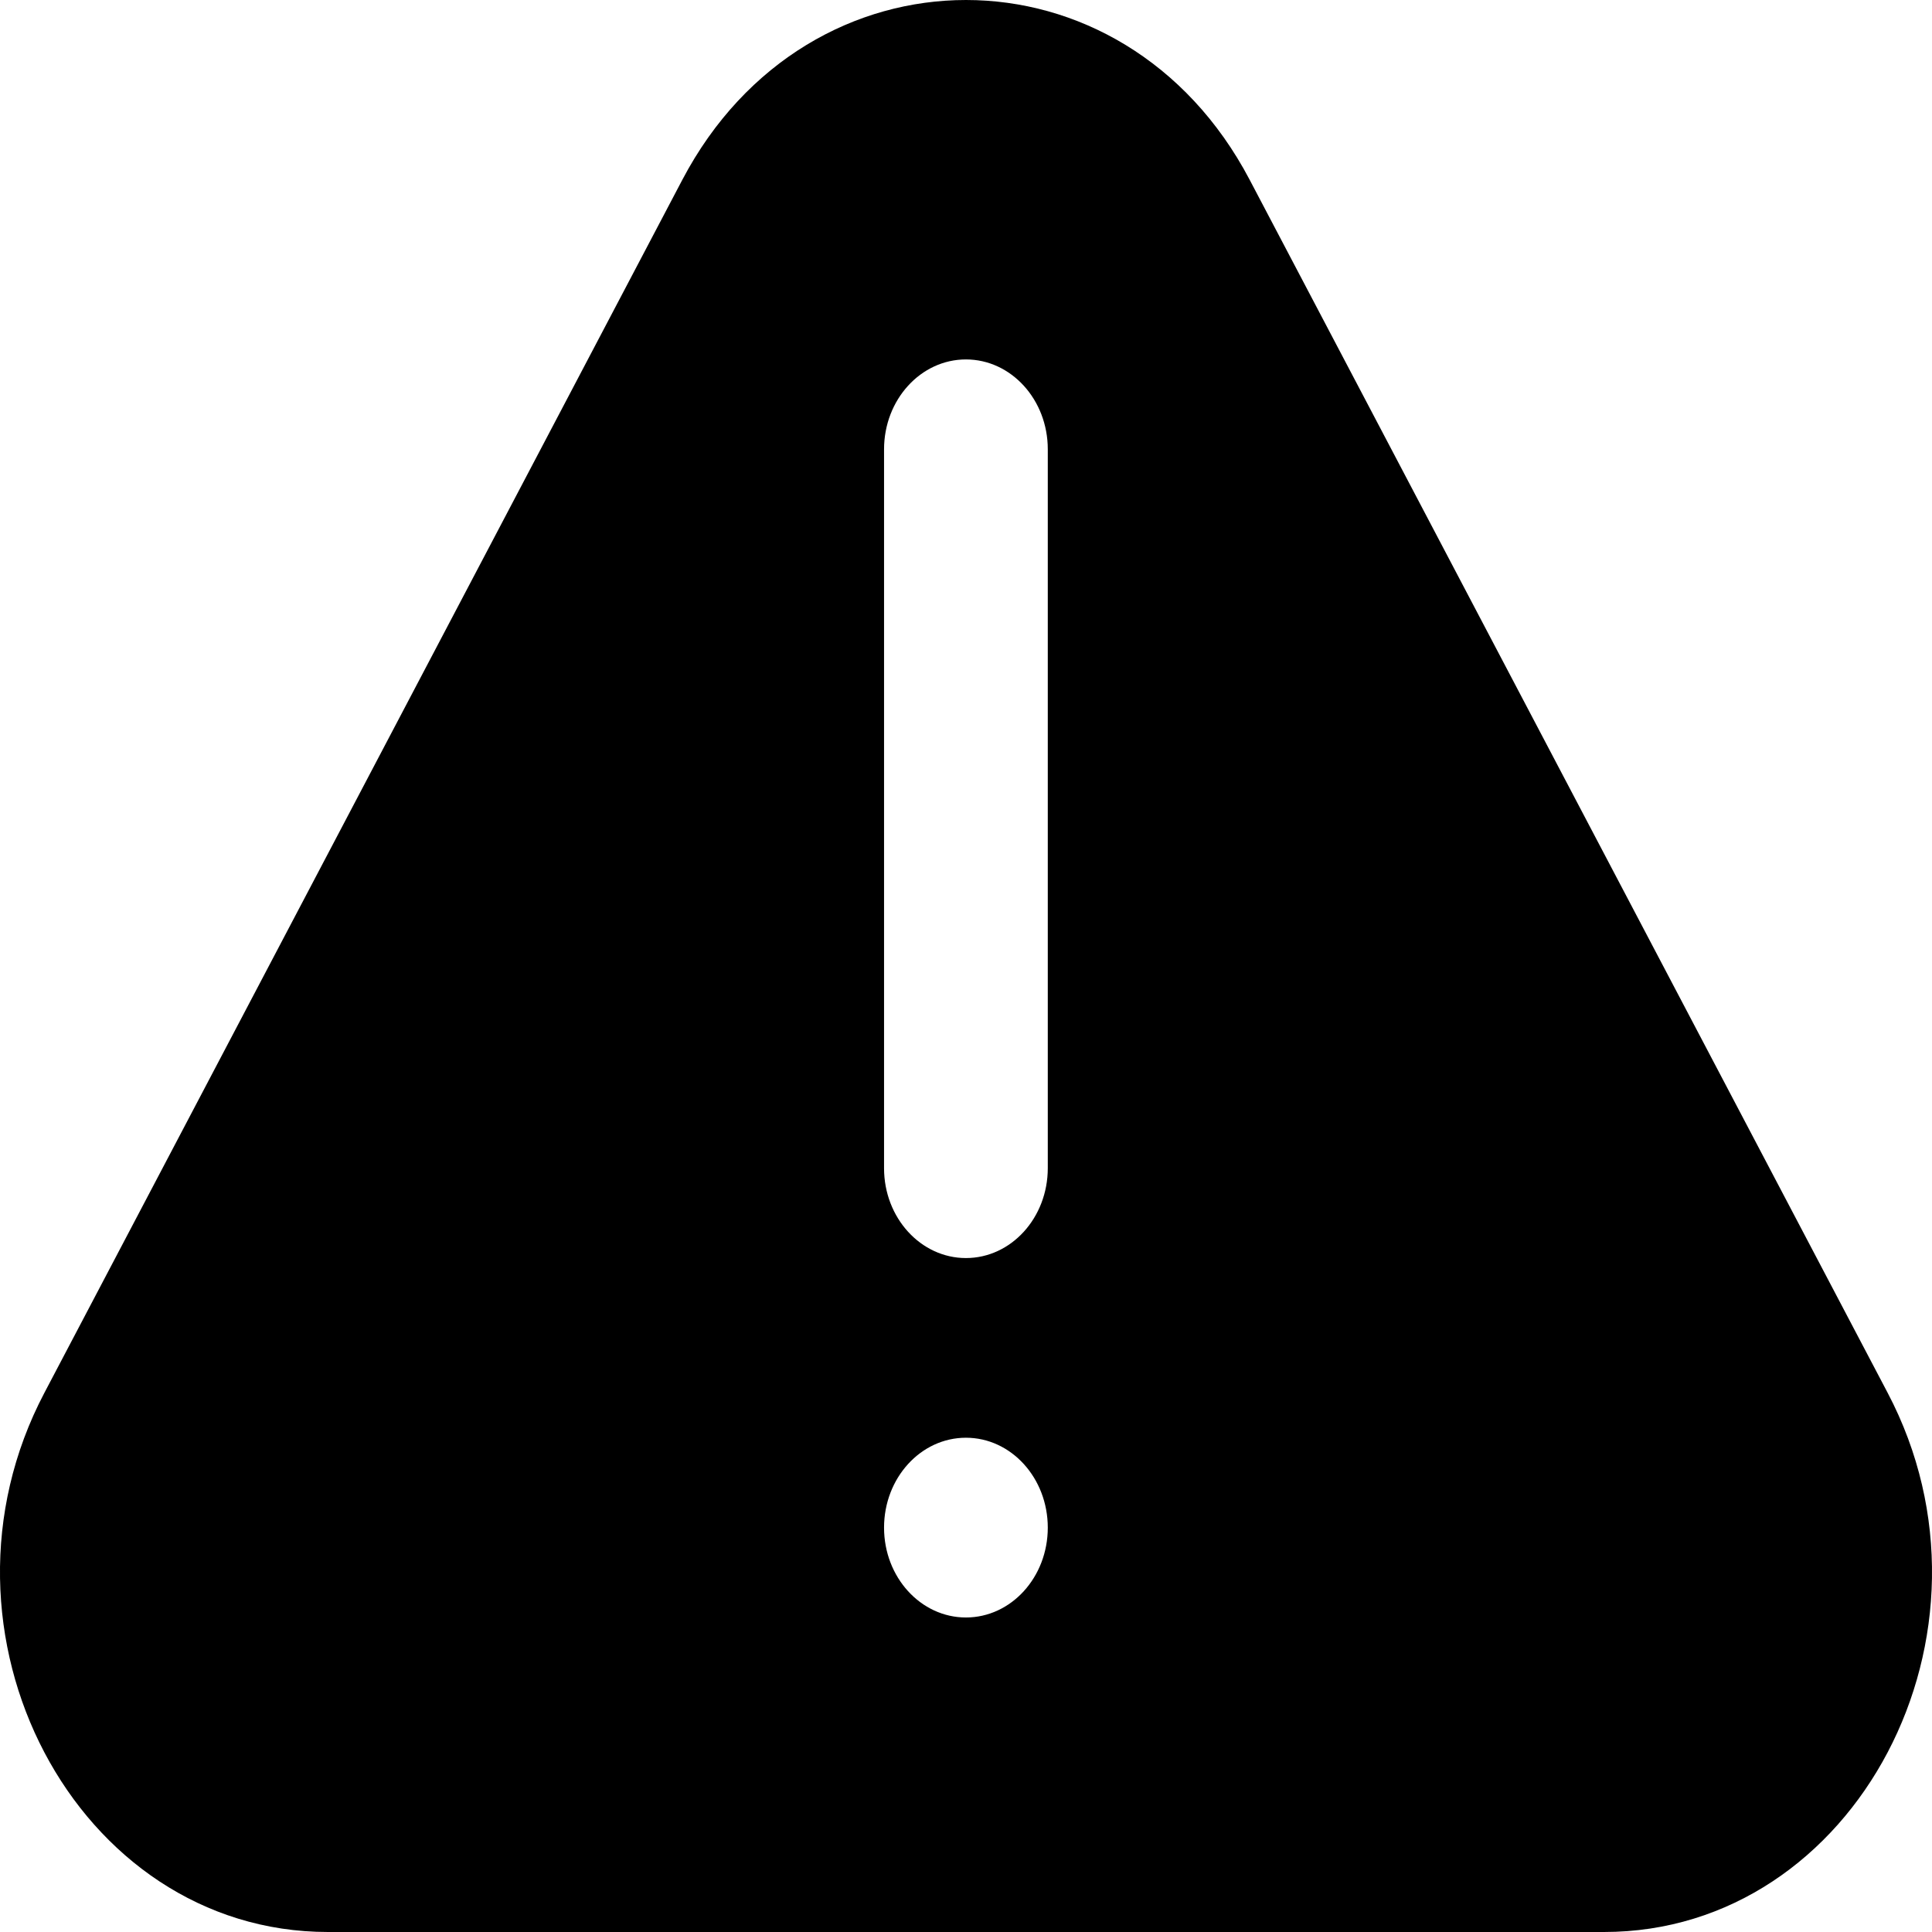
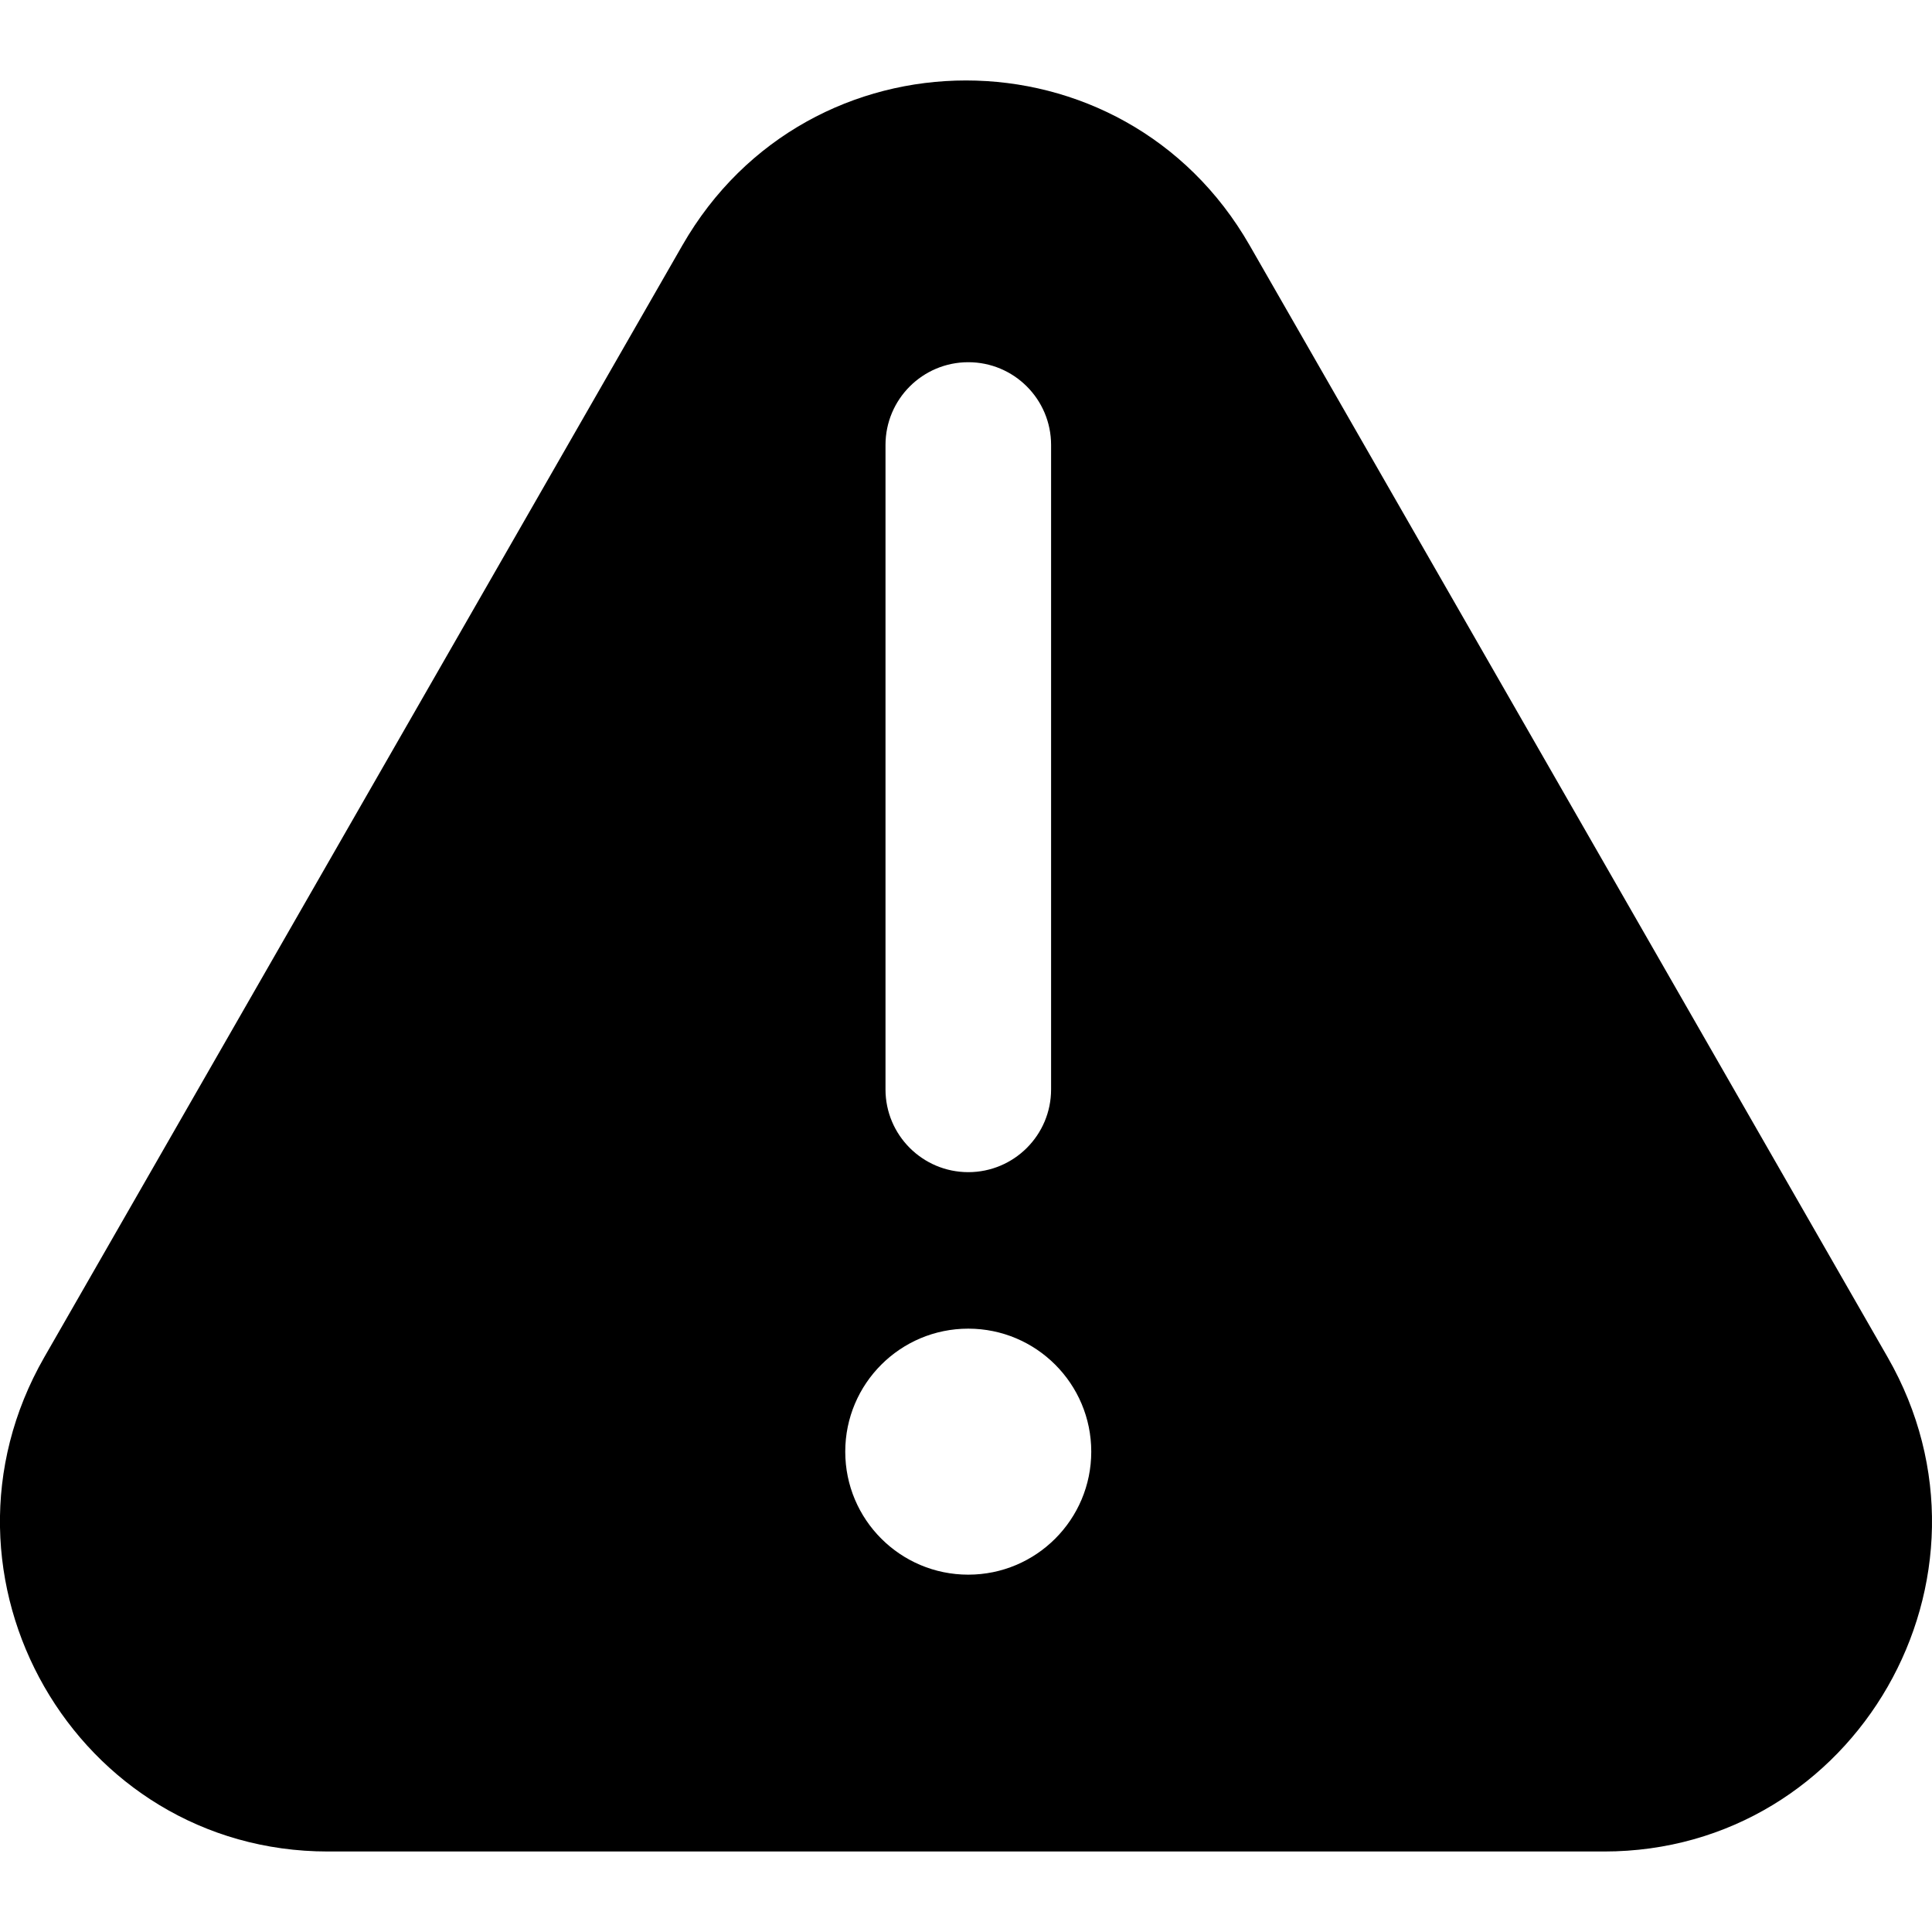
<svg xmlns="http://www.w3.org/2000/svg" fill="none" viewBox="0 0 24 24">
-   <path fill-rule="evenodd" clip-rule="evenodd" d="m23.449 17.302-7.926-15.07c-1.566-2.976-5.48-2.976-7.046 0L.551 17.303C-1.015 20.28.942 24 4.074 24h15.852c3.132 0 5.089-3.72 3.523-6.698ZM11.999 4.465c.562 0 1.017.5 1.017 1.116v8.93c0 .617-.455 1.117-1.017 1.117-.561 0-1.017-.5-1.017-1.116v-8.93c0-.617.456-1.117 1.017-1.117Zm1.017 14.512c0 .616-.455 1.116-1.017 1.116-.561 0-1.017-.5-1.017-1.116 0-.617.456-1.117 1.017-1.117.562 0 1.017.5 1.017 1.117Z" fill="#000" />
+   <path fill-rule="evenodd" clip-rule="evenodd" d="m15.523 3.047 7.926 13.813c1.566 2.73-.392 6.14-3.523 6.14H4.074C.942 23-1.015 19.59.55 16.86L8.477 3.047c1.566-2.73 5.48-2.73 7.046 0Zm-3.495 13.458a1.528 1.528 0 1 1 0 3.056 1.528 1.528 0 0 1 0-3.056Zm0-1.944c.568 0 1.029-.46 1.029-1.028V5.528a1.028 1.028 0 0 0-2.057 0v8.005c0 .567.46 1.028 1.029 1.028Z" fill="#000" />
</svg>
